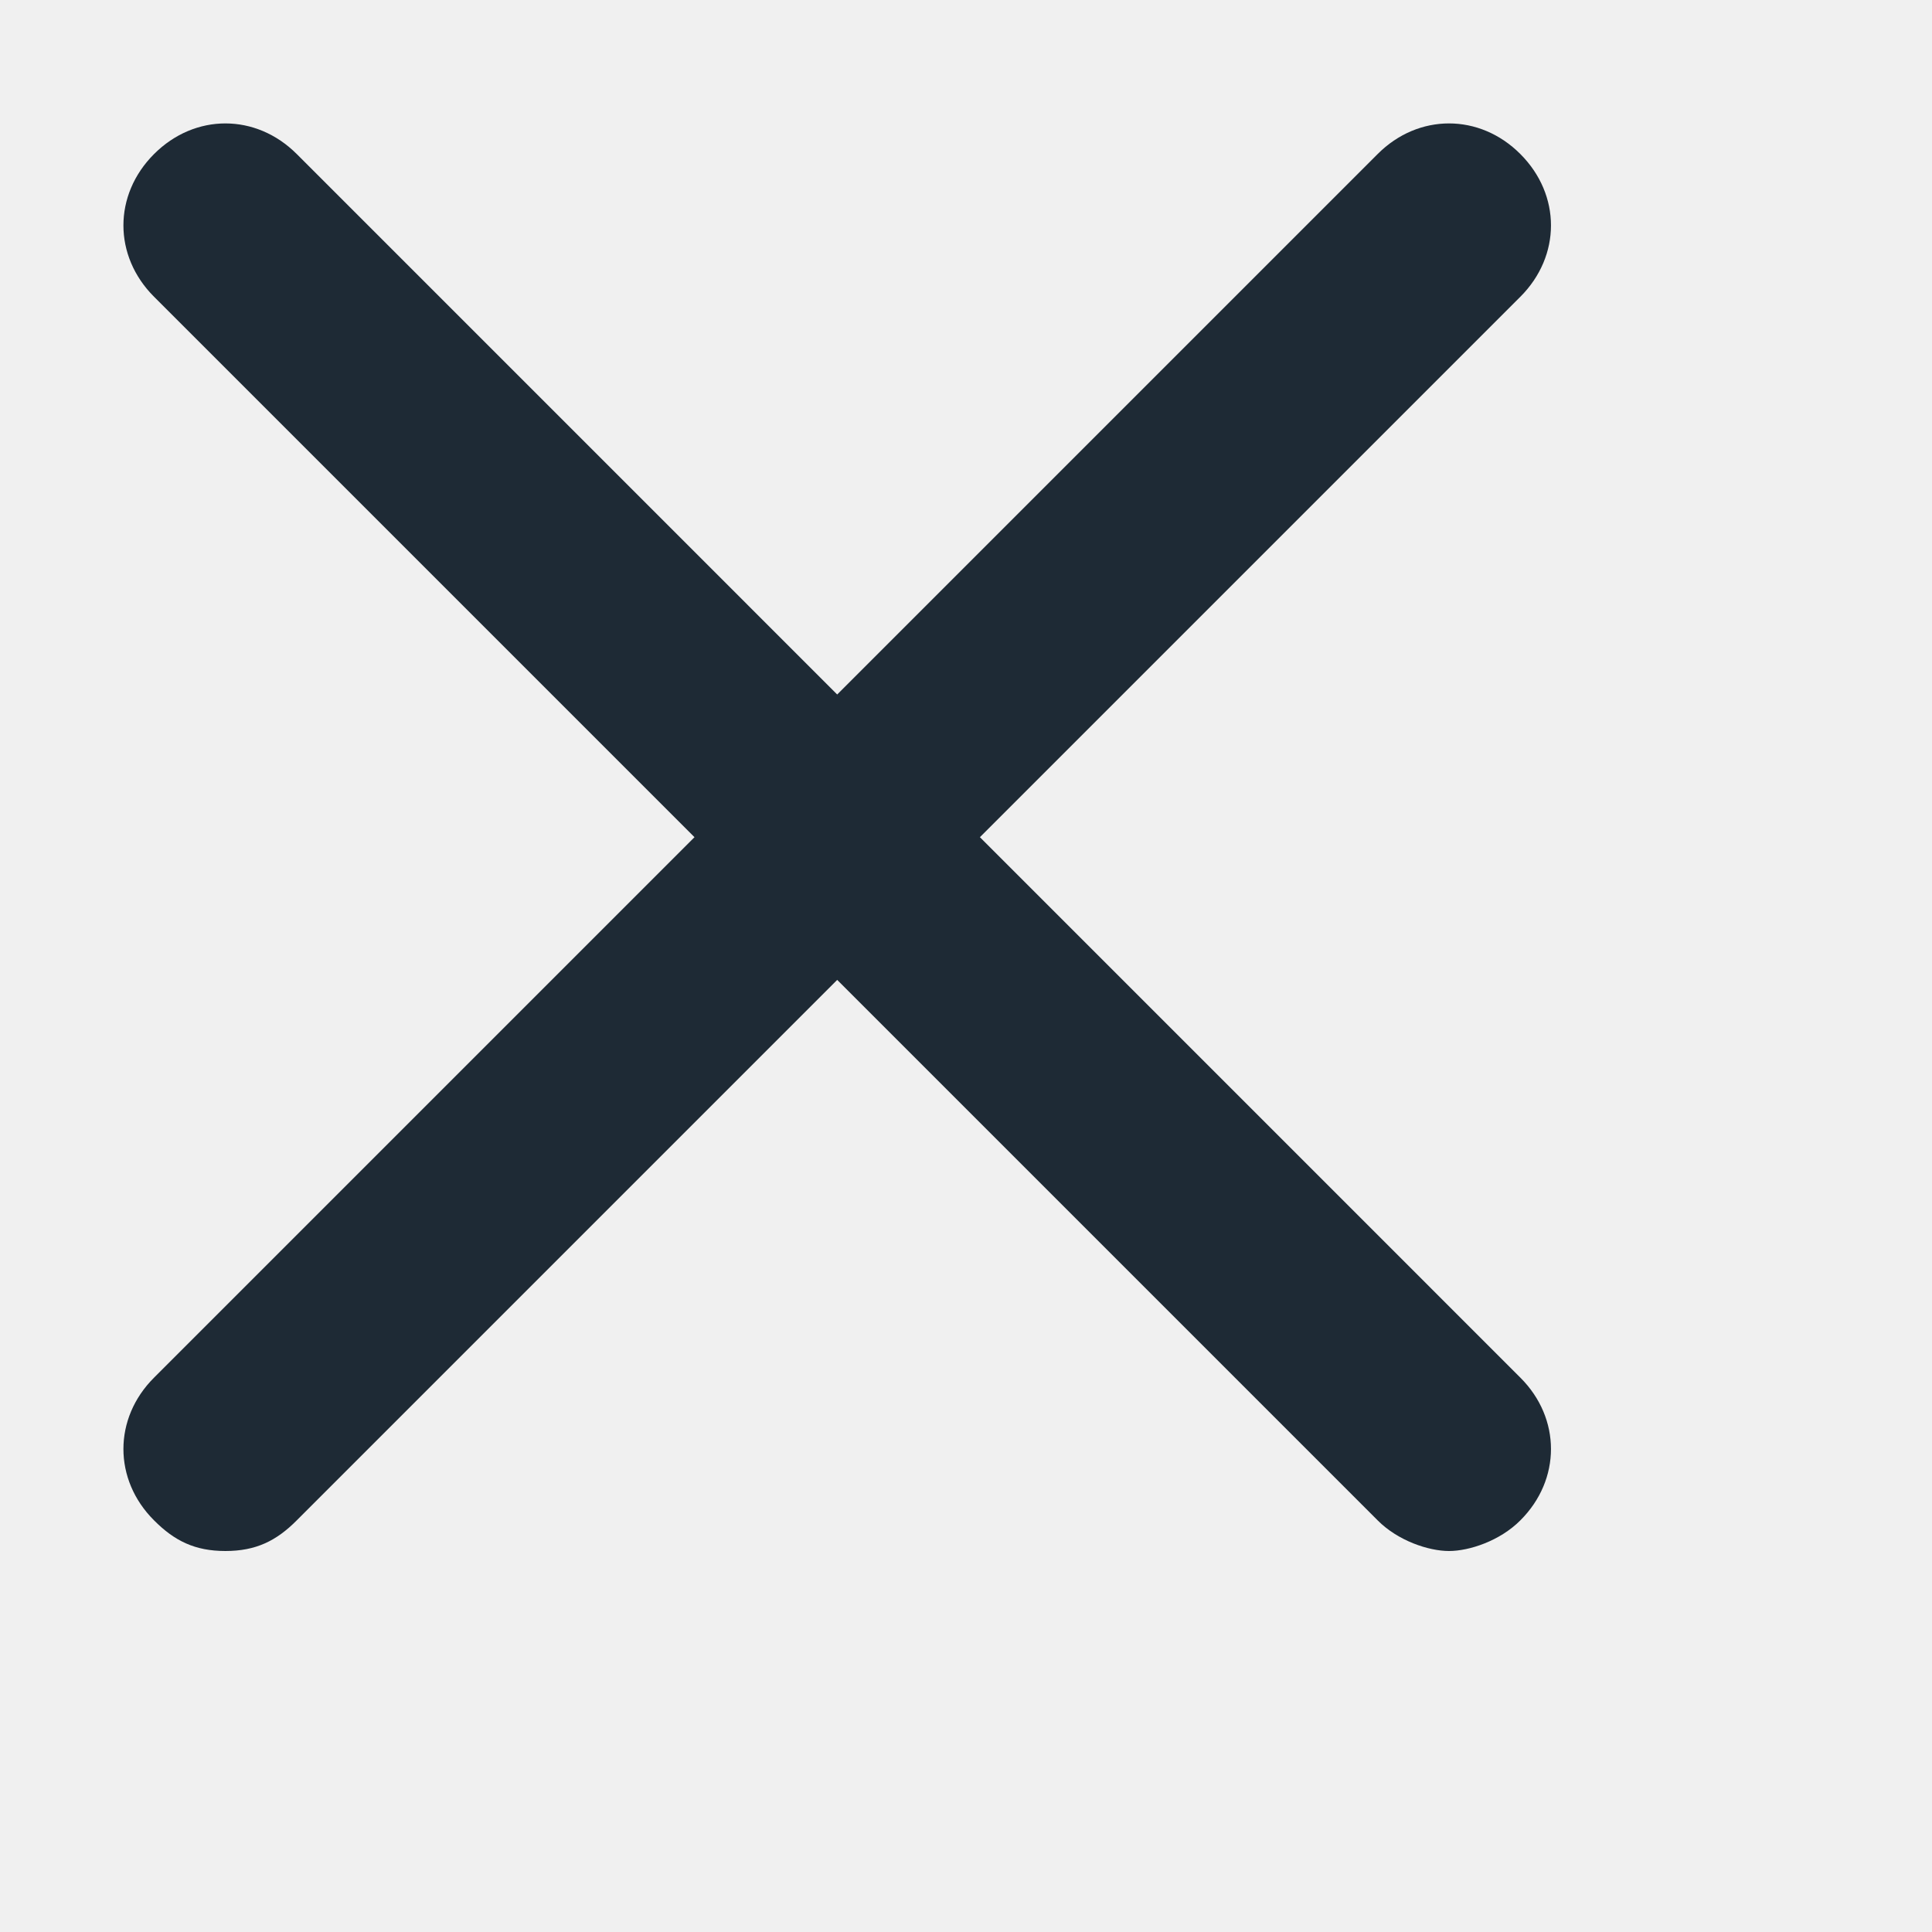
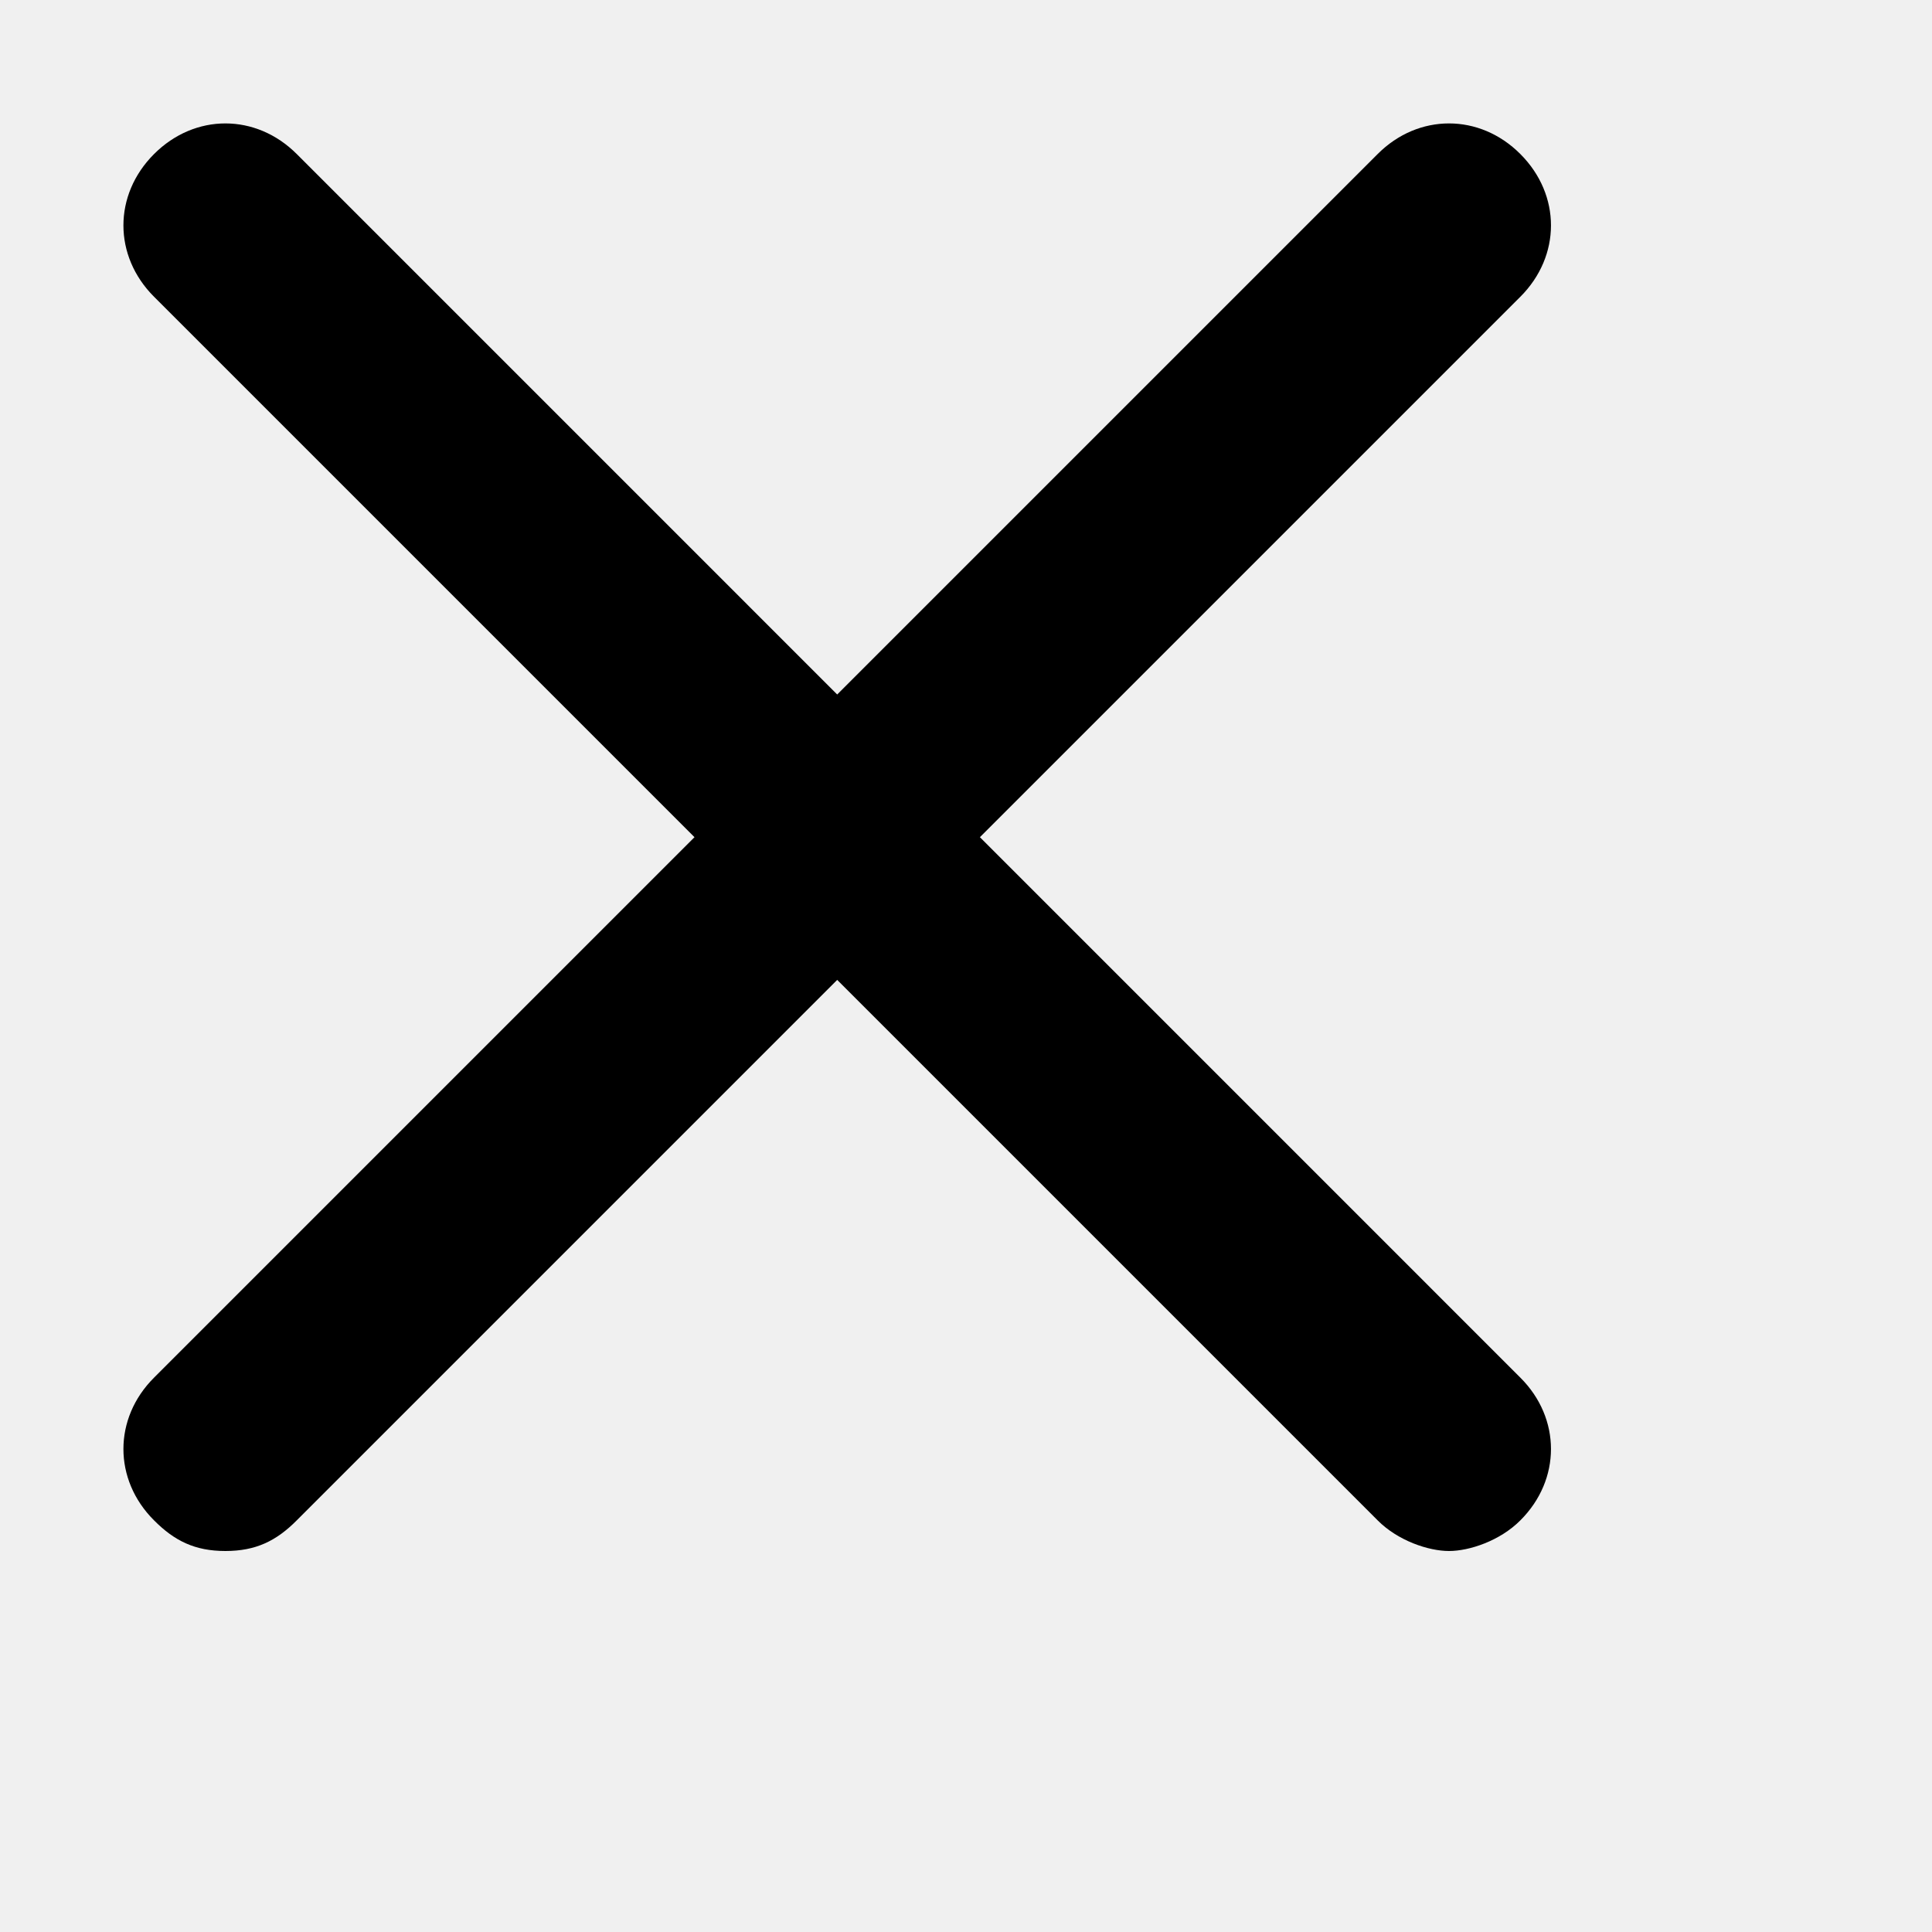
<svg xmlns="http://www.w3.org/2000/svg" xmlns:xlink="http://www.w3.org/1999/xlink" width="15px" height="15px" viewBox="0 0 15 15" version="1.1">
  <defs>
    <path d="M14.804,4.196 C14.488,3.879 14.012,3.879 13.696,4.196 L9.5,8.392 L5.304,4.196 C4.987,3.879 4.513,3.879 4.196,4.196 C3.879,4.513 3.879,4.987 4.196,5.304 L8.392,9.5 L4.196,13.696 C3.879,14.012 3.879,14.488 4.196,14.804 C4.354,14.963 4.513,15.042 4.75,15.042 C4.987,15.042 5.146,14.963 5.304,14.804 L9.5,10.608 L13.696,14.804 C13.854,14.963 14.092,15.042 14.25,15.042 C14.408,15.042 14.646,14.963 14.804,14.804 C15.121,14.488 15.121,14.012 14.804,13.696 L10.608,9.5 L14.804,5.304 C15.121,4.987 15.121,4.513 14.804,4.196 Z" id="path-1" />
  </defs>
  <g id="feature/collection-save-memo" stroke="none" stroke-width="1" fill="none" fill-rule="evenodd">
    <g id="Artboard-2-Copy-4" transform="translate(-1275, -3568)">
      <g id="Icon/Close" transform="translate(1272, 3565)">
        <mask id="mask-2" fill="white">
          <use xlink:href="#path-1" />
        </mask>
        <g id="Mask" fill-rule="nonzero" />
-         <g id="Mixin/Fill/Black" mask="url(#mask-2)" fill="#1E2A35" fill-rule="evenodd">
+         <g id="Mixin/Fill/Black" mask="url(#mask-2)" fill="currentColor" fill-rule="evenodd">
          <rect id="Rectangle" x="0" y="0" width="19" height="19" rx="5" />
        </g>
      </g>
    </g>
  </g>
</svg>
